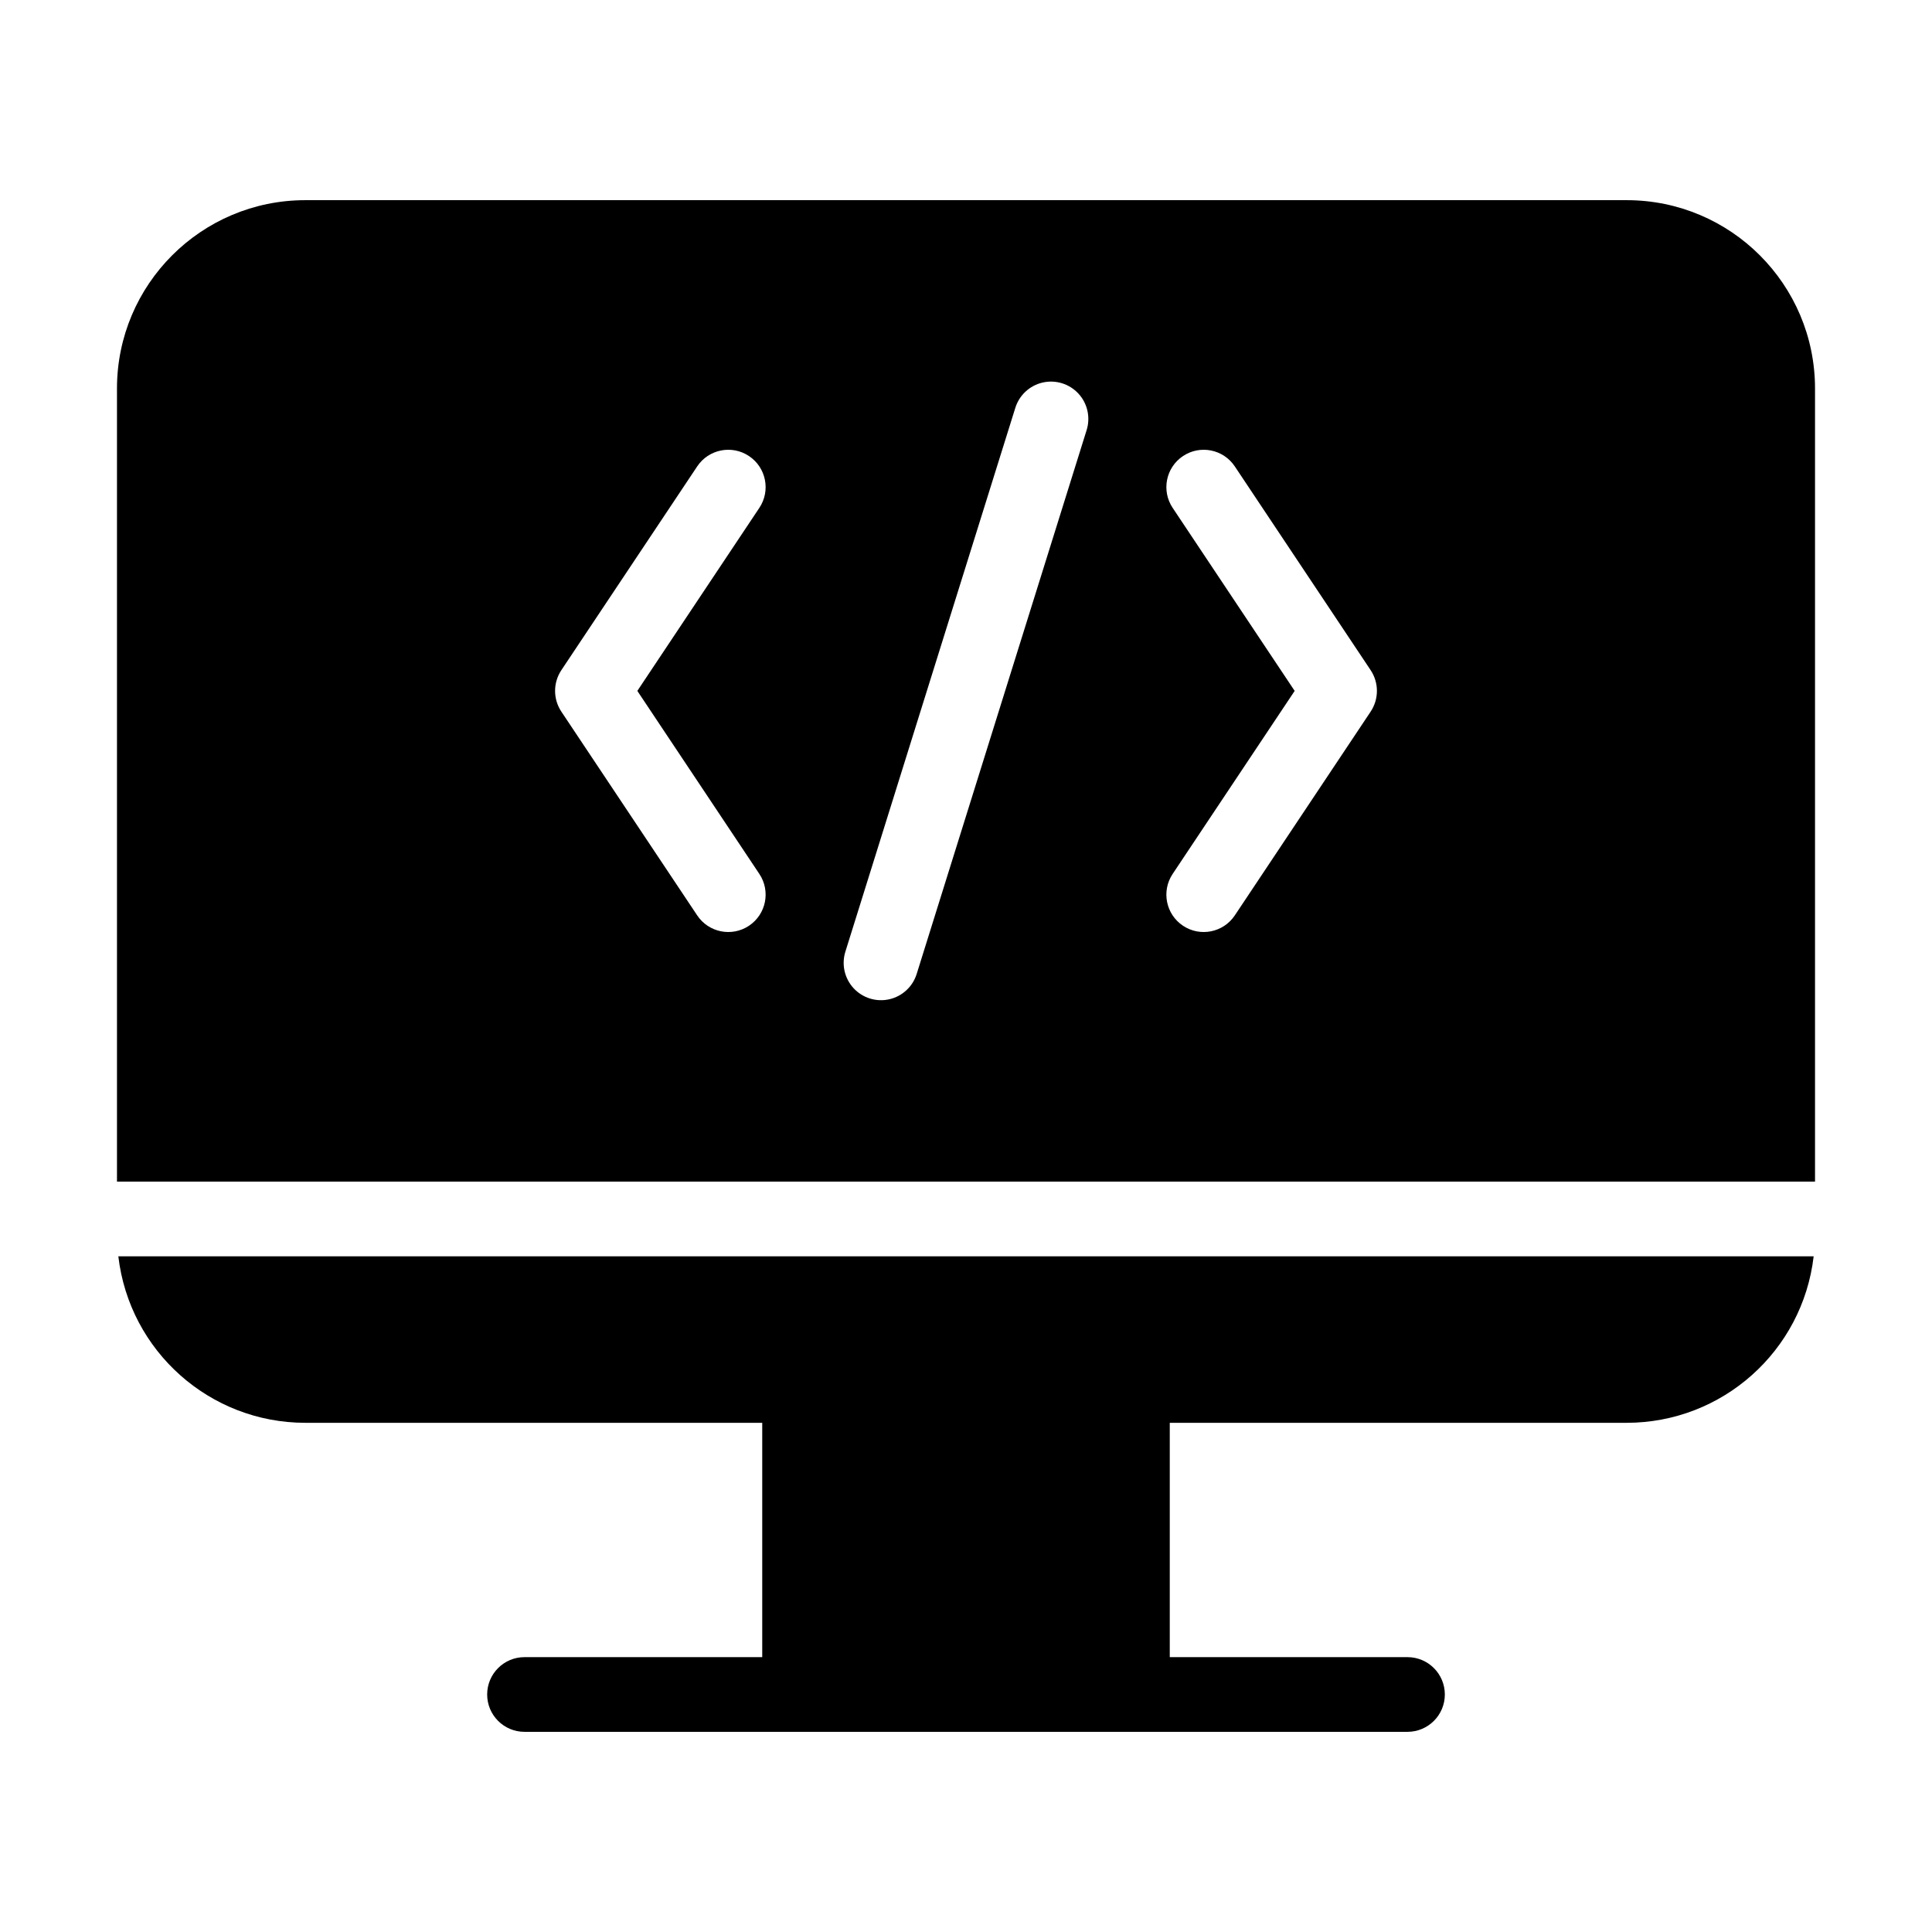
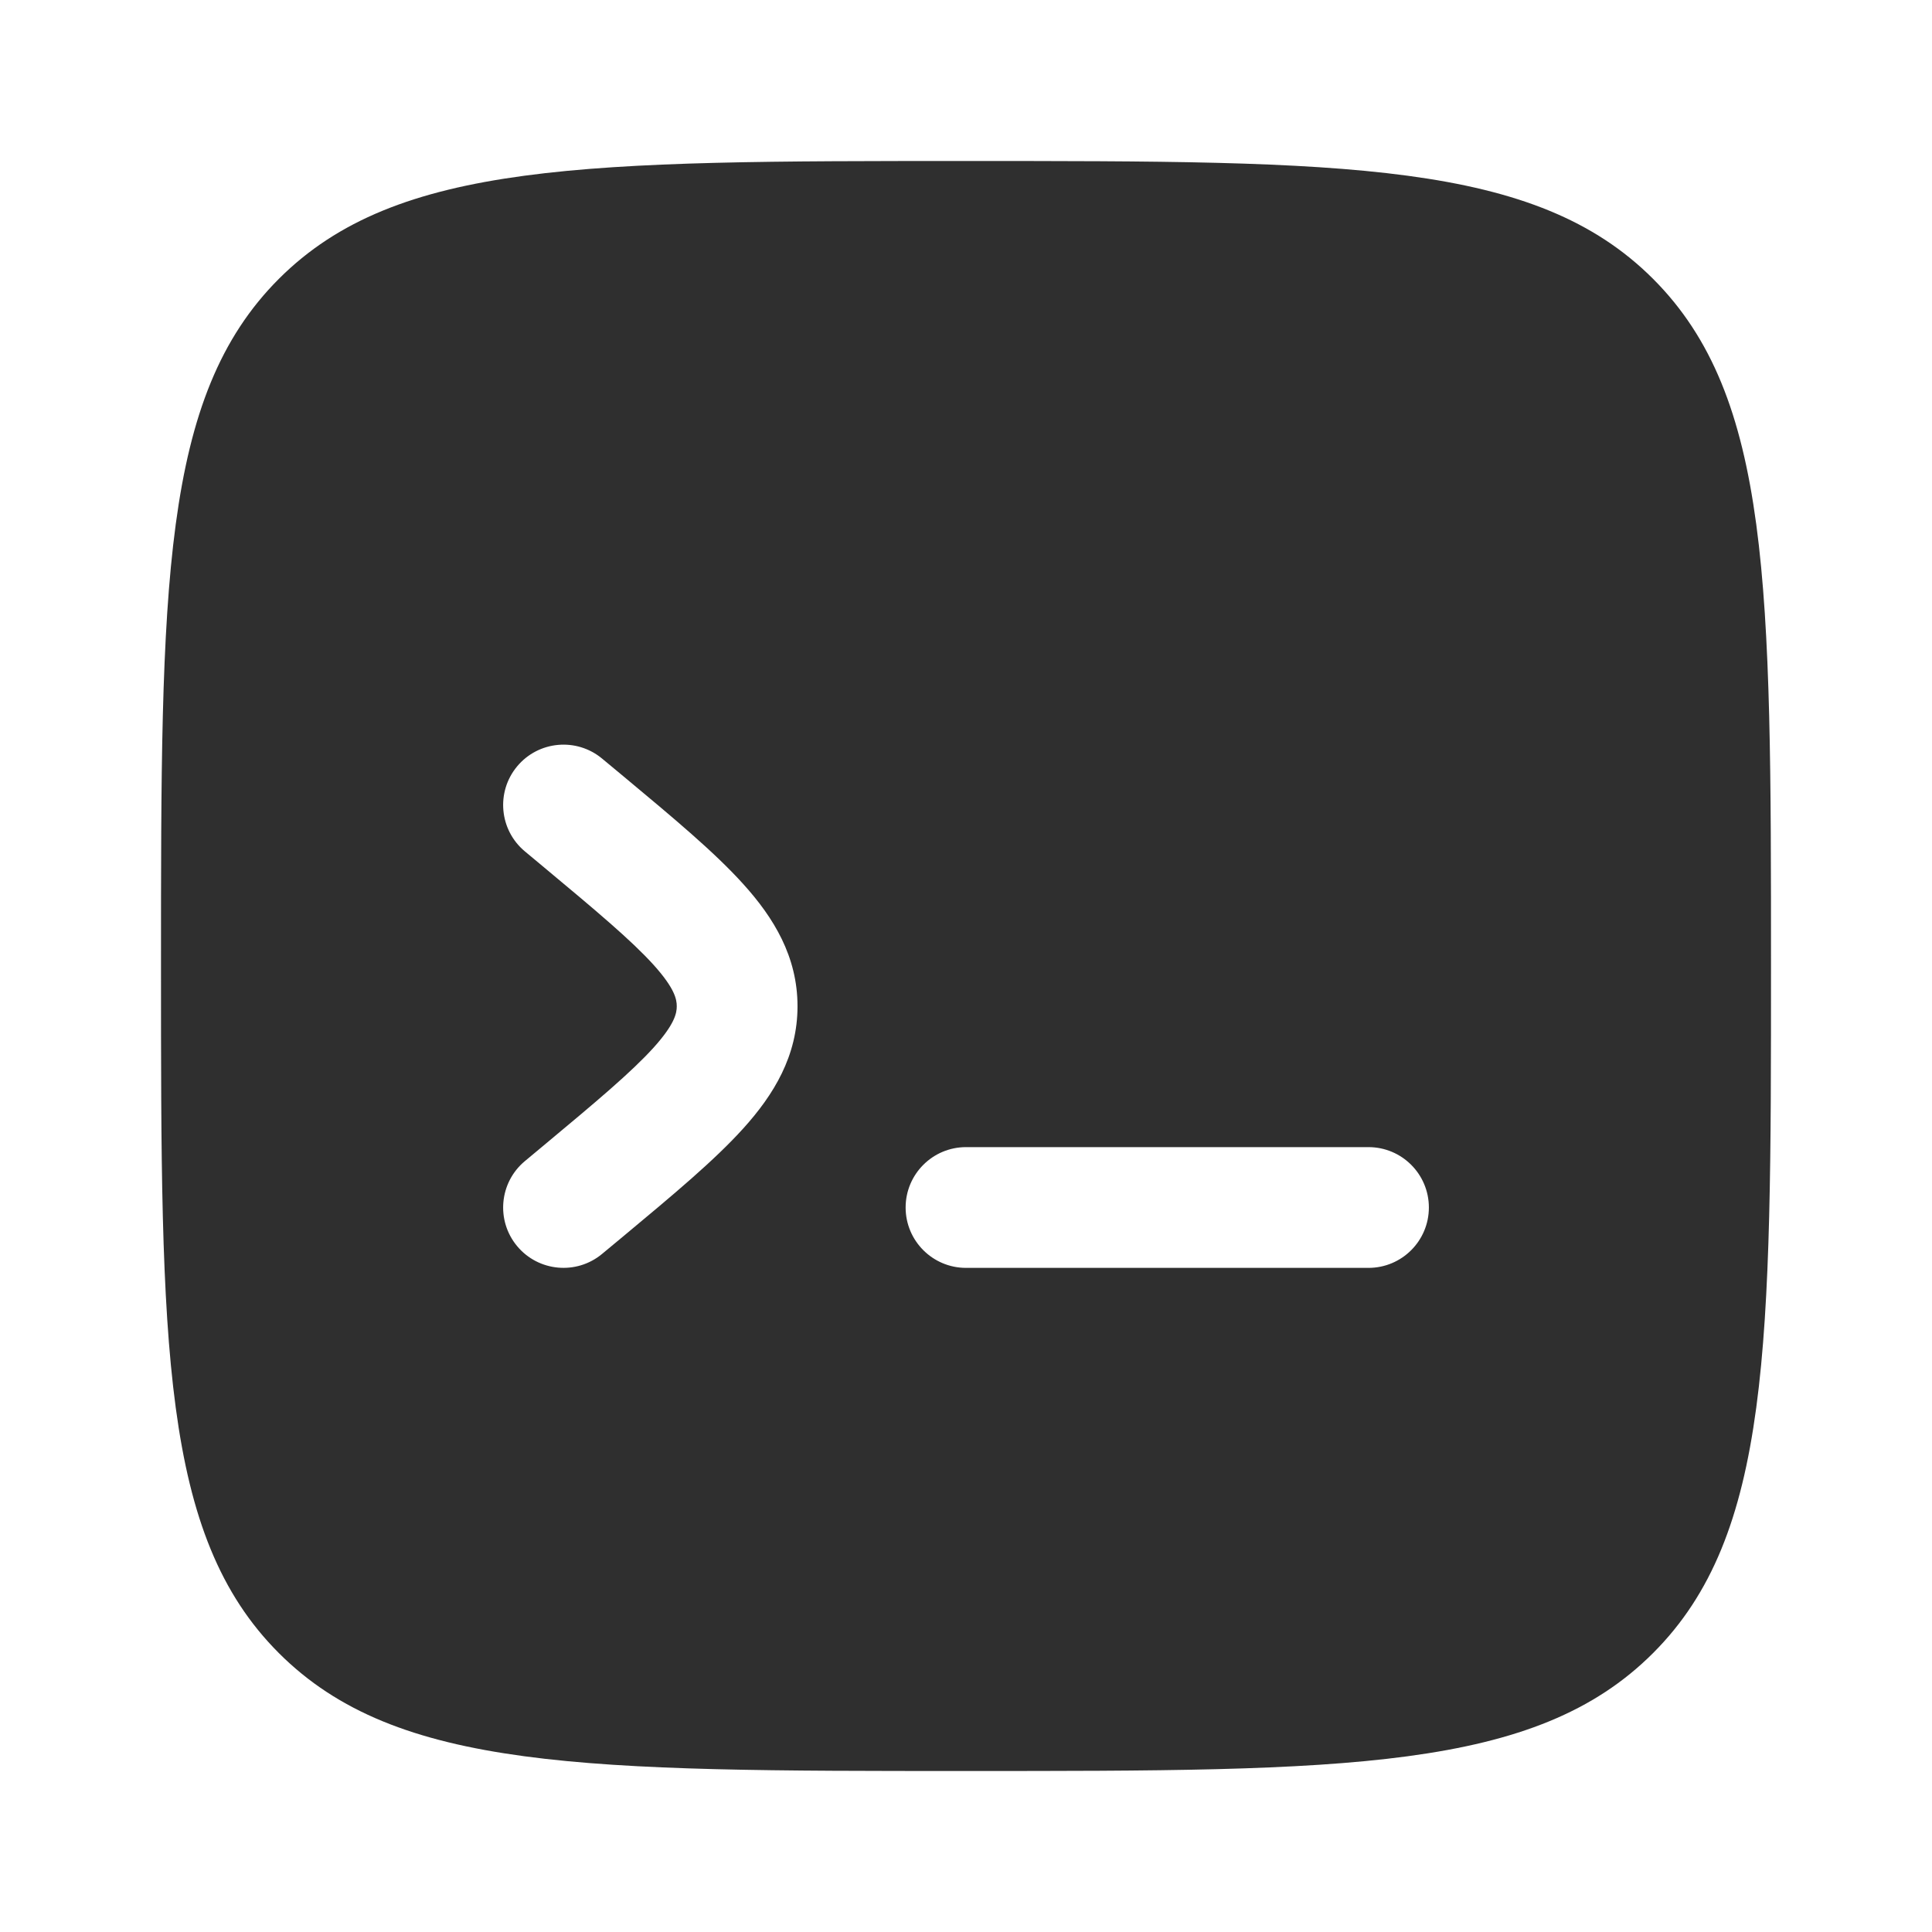
- <svg xmlns="http://www.w3.org/2000/svg" fill="#000000" width="800px" height="800px" viewBox="0 0 512 512">
-   <g id="Coding">
-     <path d="M80.917,377.06H202V439.16H139a9.896,9.896,0,1,0,0,19.793H373a9.896,9.896,0,1,0,0-19.793H310V377.06H431.086a49.902,49.902,0,0,0,49.553-44.125H31.36A49.91,49.91,0,0,0,80.917,377.06Z" />
-     <path d="M431.087,53.047H80.918A49.918,49.918,0,0,0,31,102.965V313.142H481V102.965A49.914,49.914,0,0,0,431.087,53.047ZM201.235,231.602a9.899,9.899,0,1,1-16.471,10.986l-36-54a9.913,9.913,0,0,1,0-10.986l36-54a9.899,9.899,0,0,1,16.471,10.986L168.9,183.095Zm86.713-117.554-45,144a9.899,9.899,0,1,1-18.896-5.906l45-144a9.899,9.899,0,1,1,18.896,5.906Zm75.287,74.54-36,54a9.899,9.899,0,0,1-16.471-10.986L343.1,183.095l-32.335-48.507a9.899,9.899,0,0,1,16.471-10.986l36,54A9.913,9.913,0,0,1,363.235,188.588Z" />
-   </g>
+ <svg xmlns="http://www.w3.org/2000/svg" width="800px" height="800px" viewBox="0 0 24 24" fill="none" version="1.1" id="svg1">
+   <defs id="defs1" />
+   <path fill-rule="evenodd" clip-rule="evenodd" d="M3.464 3.464C2 4.929 2 7.286 2 12C2 16.714 2 19.071 3.464 20.535C4.929 22 7.286 22 12 22C16.714 22 19.071 22 20.535 20.535C22 19.071 22 16.714 22 12C22 7.286 22 4.929 20.535 3.464C19.071 2 16.714 2 12 2C7.286 2 4.929 2 3.464 3.464ZM6.424 9.52C6.689 9.202 7.162 9.159 7.48 9.424L7.757 9.654C8.362 10.158 8.877 10.587 9.233 10.982C9.612 11.401 9.907 11.883 9.907 12.5C9.907 13.117 9.612 13.599 9.233 14.018C8.877 14.413 8.362 14.842 7.757 15.346L7.48 15.576C7.162 15.841 6.689 15.798 6.424 15.48C6.159 15.162 6.202 14.689 6.52 14.424L6.754 14.229C7.413 13.68 7.843 13.319 8.12 13.013C8.382 12.722 8.407 12.586 8.407 12.5C8.407 12.414 8.382 12.278 8.12 11.987C7.843 11.681 7.413 11.32 6.754 10.771L6.52 10.576C6.202 10.311 6.159 9.838 6.424 9.52ZM17.75 15C17.75 15.414 17.414 15.75 17 15.75H12C11.586 15.75 11.25 15.414 11.25 15C11.25 14.586 11.586 14.25 12 14.25H17C17.414 14.25 17.75 14.586 17.75 15Z" fill="#1C274C" id="path1" style="fill:#2f2f2f;fill-opacity:1" />
</svg>
